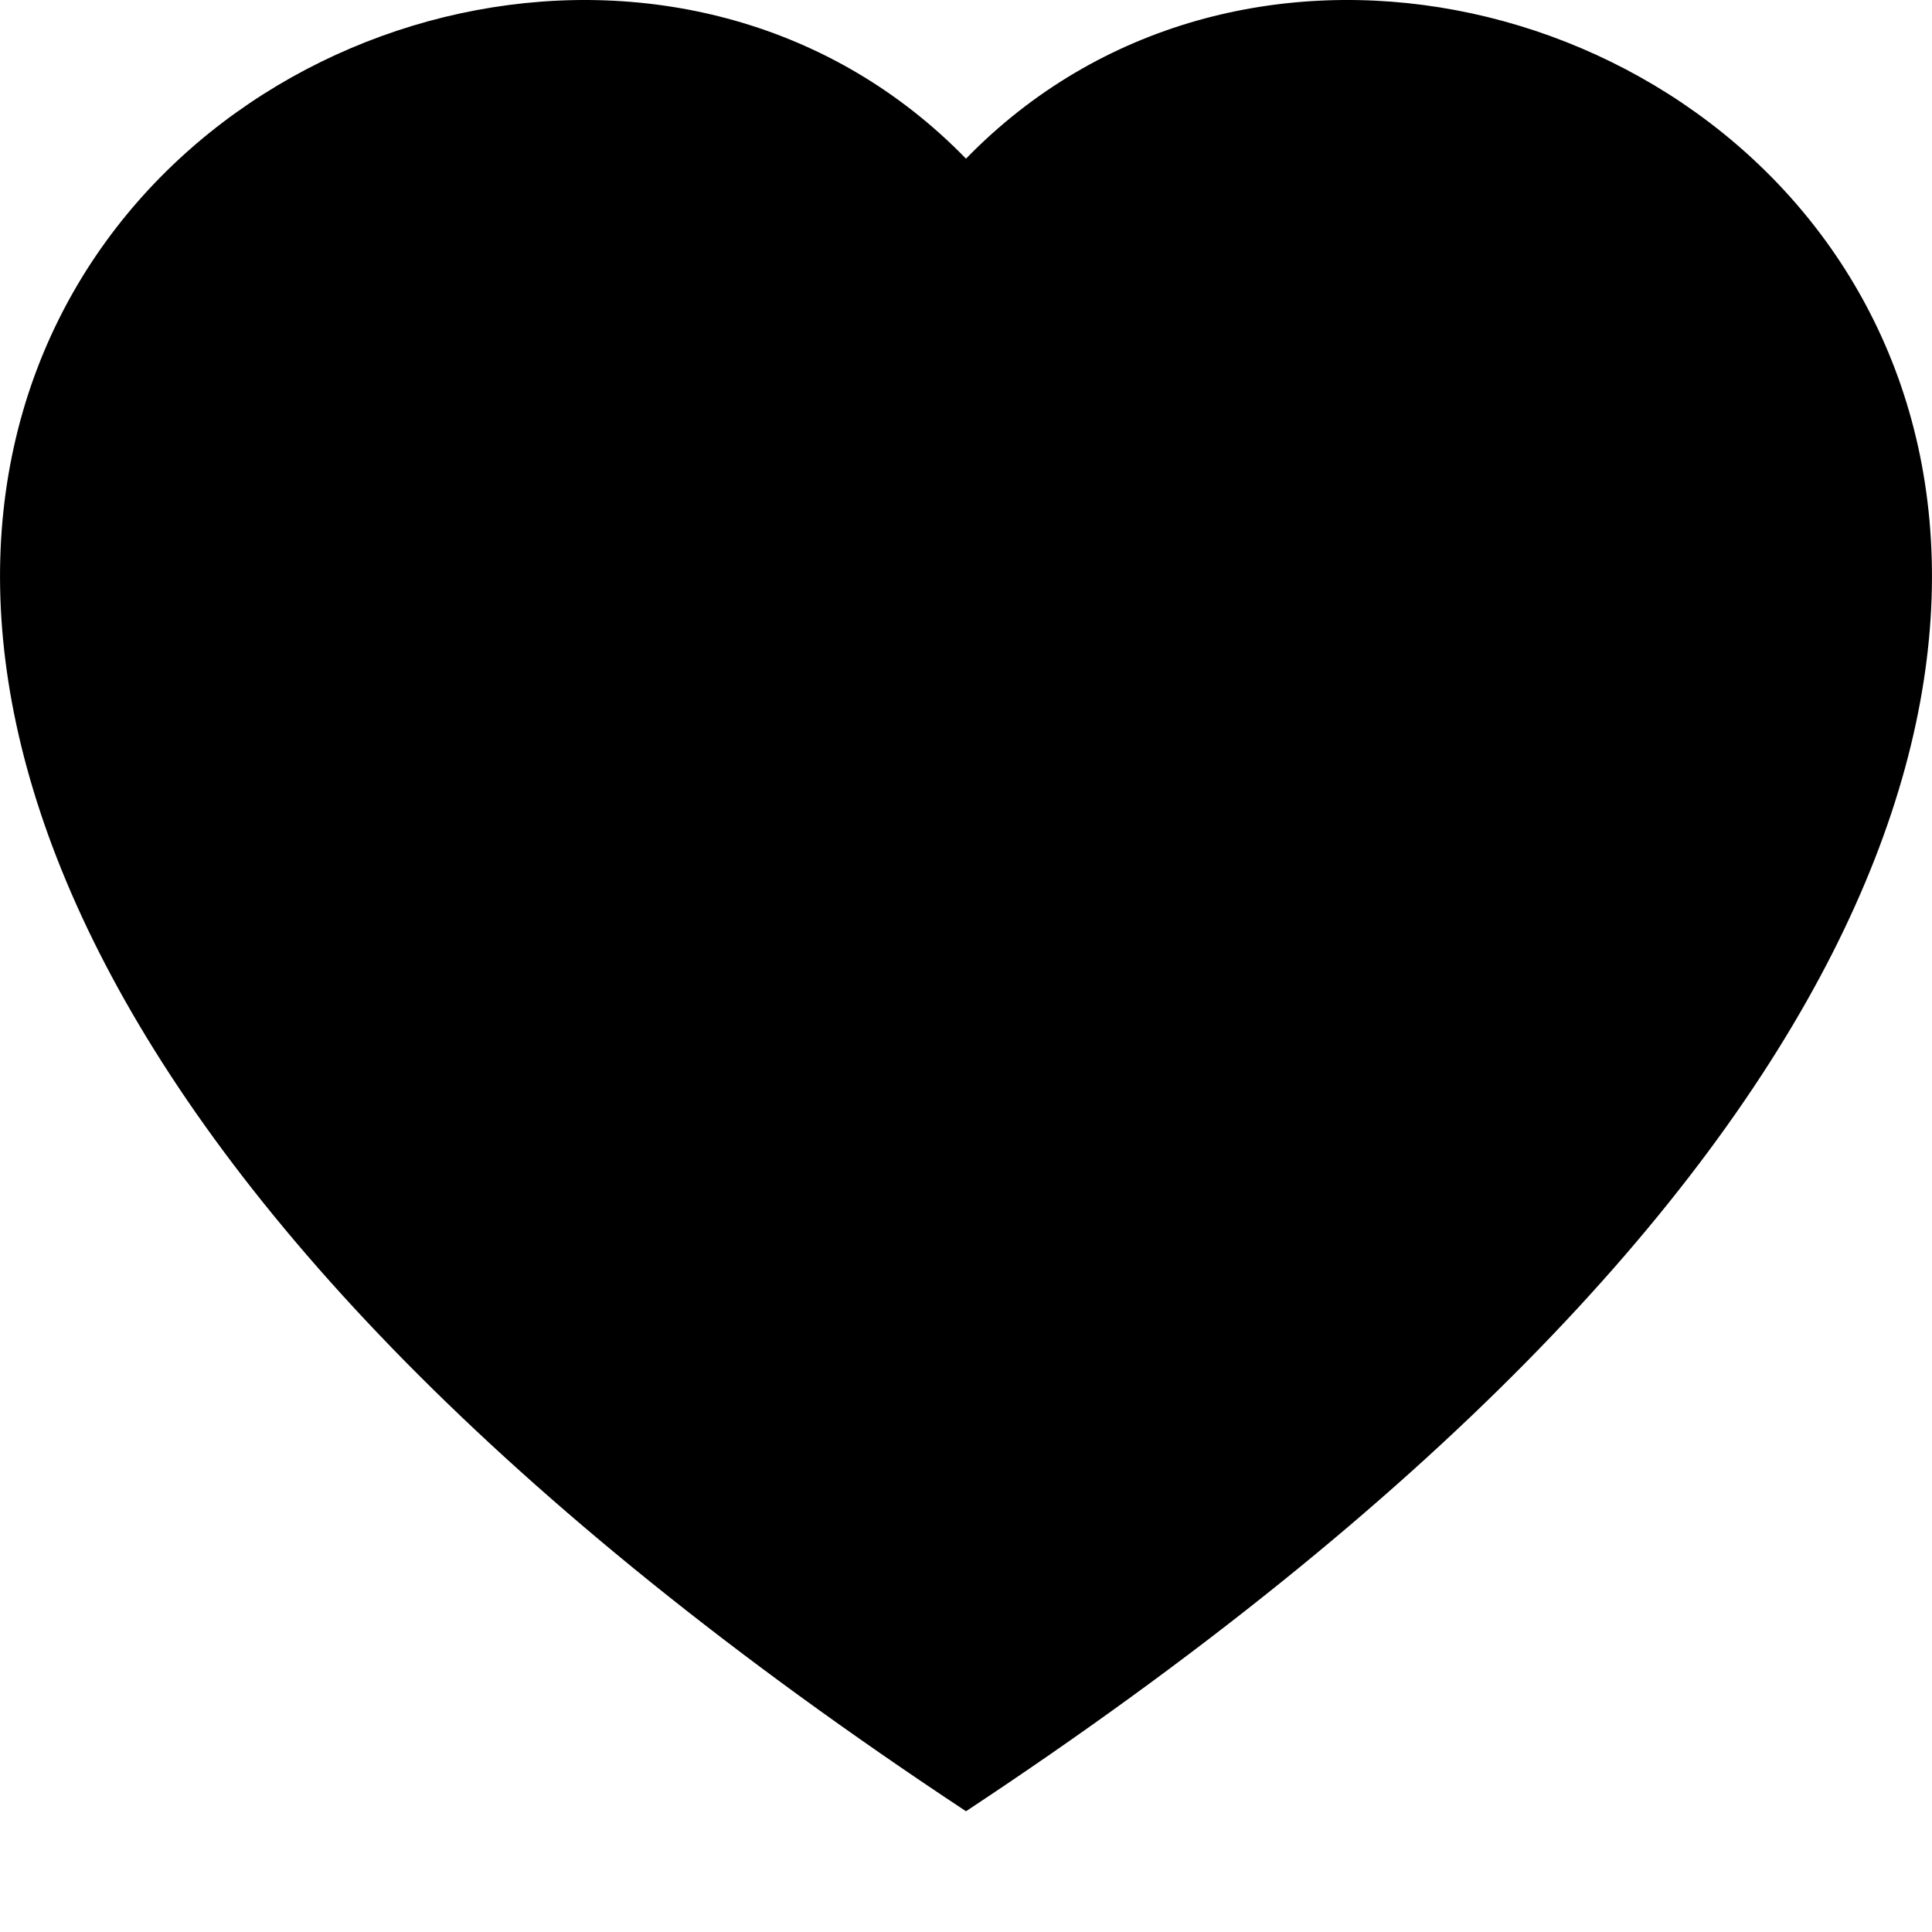
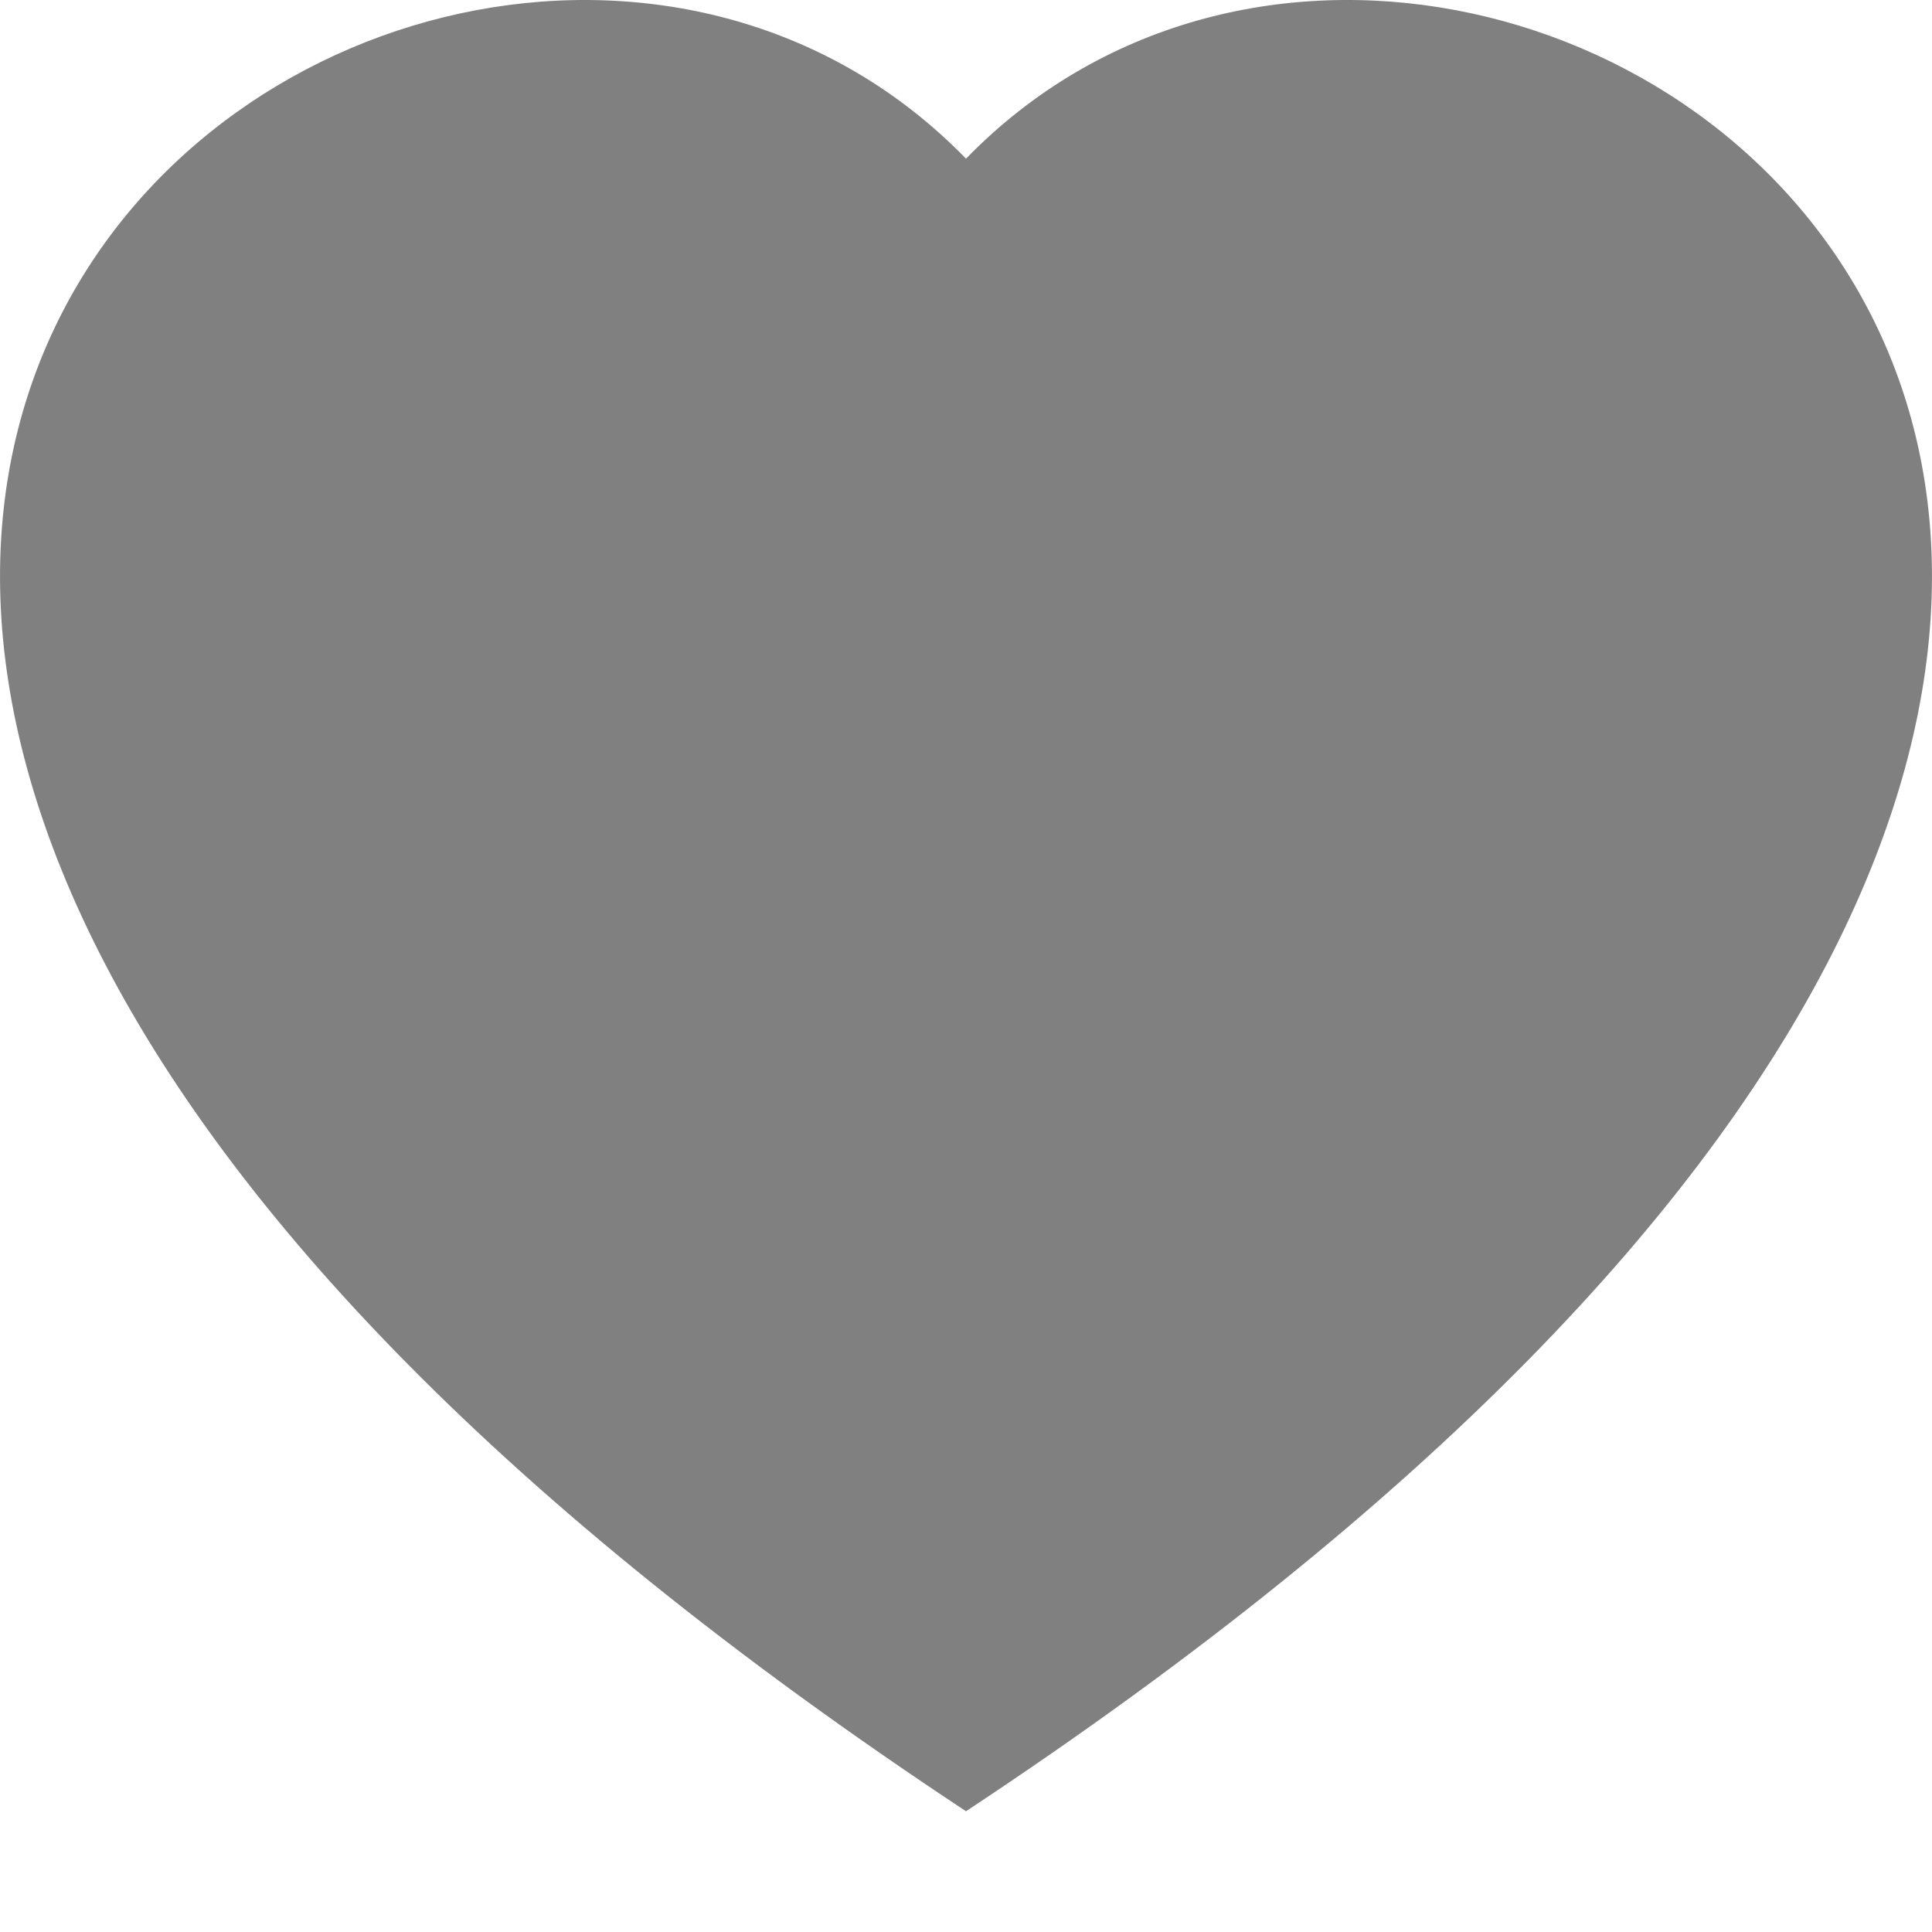
- <svg xmlns="http://www.w3.org/2000/svg" width="16" height="16" fill="currentColor" class="bi bi-heart-fill" viewBox="0 0 16 16">
-   <path fill-rule="evenodd" d="M8 1.314C12.438-3.248 23.534 4.735 8 15-7.534 4.736 3.562-3.248 8 1.314z" />
+ <svg xmlns="http://www.w3.org/2000/svg" width="16" height="16" fill="currentColor" class="bi bi-heart-fill" viewBox="0 0 16 16" version="1.1" id="svg4">
+   <defs id="defs8" />
+   <path fill-rule="evenodd" d="M8 1.314C12.438-3.248 23.534 4.735 8 15-7.534 4.736 3.562-3.248 8 1.314z" id="path2" style="fill:#808080;fill-opacity:1" />
</svg>
